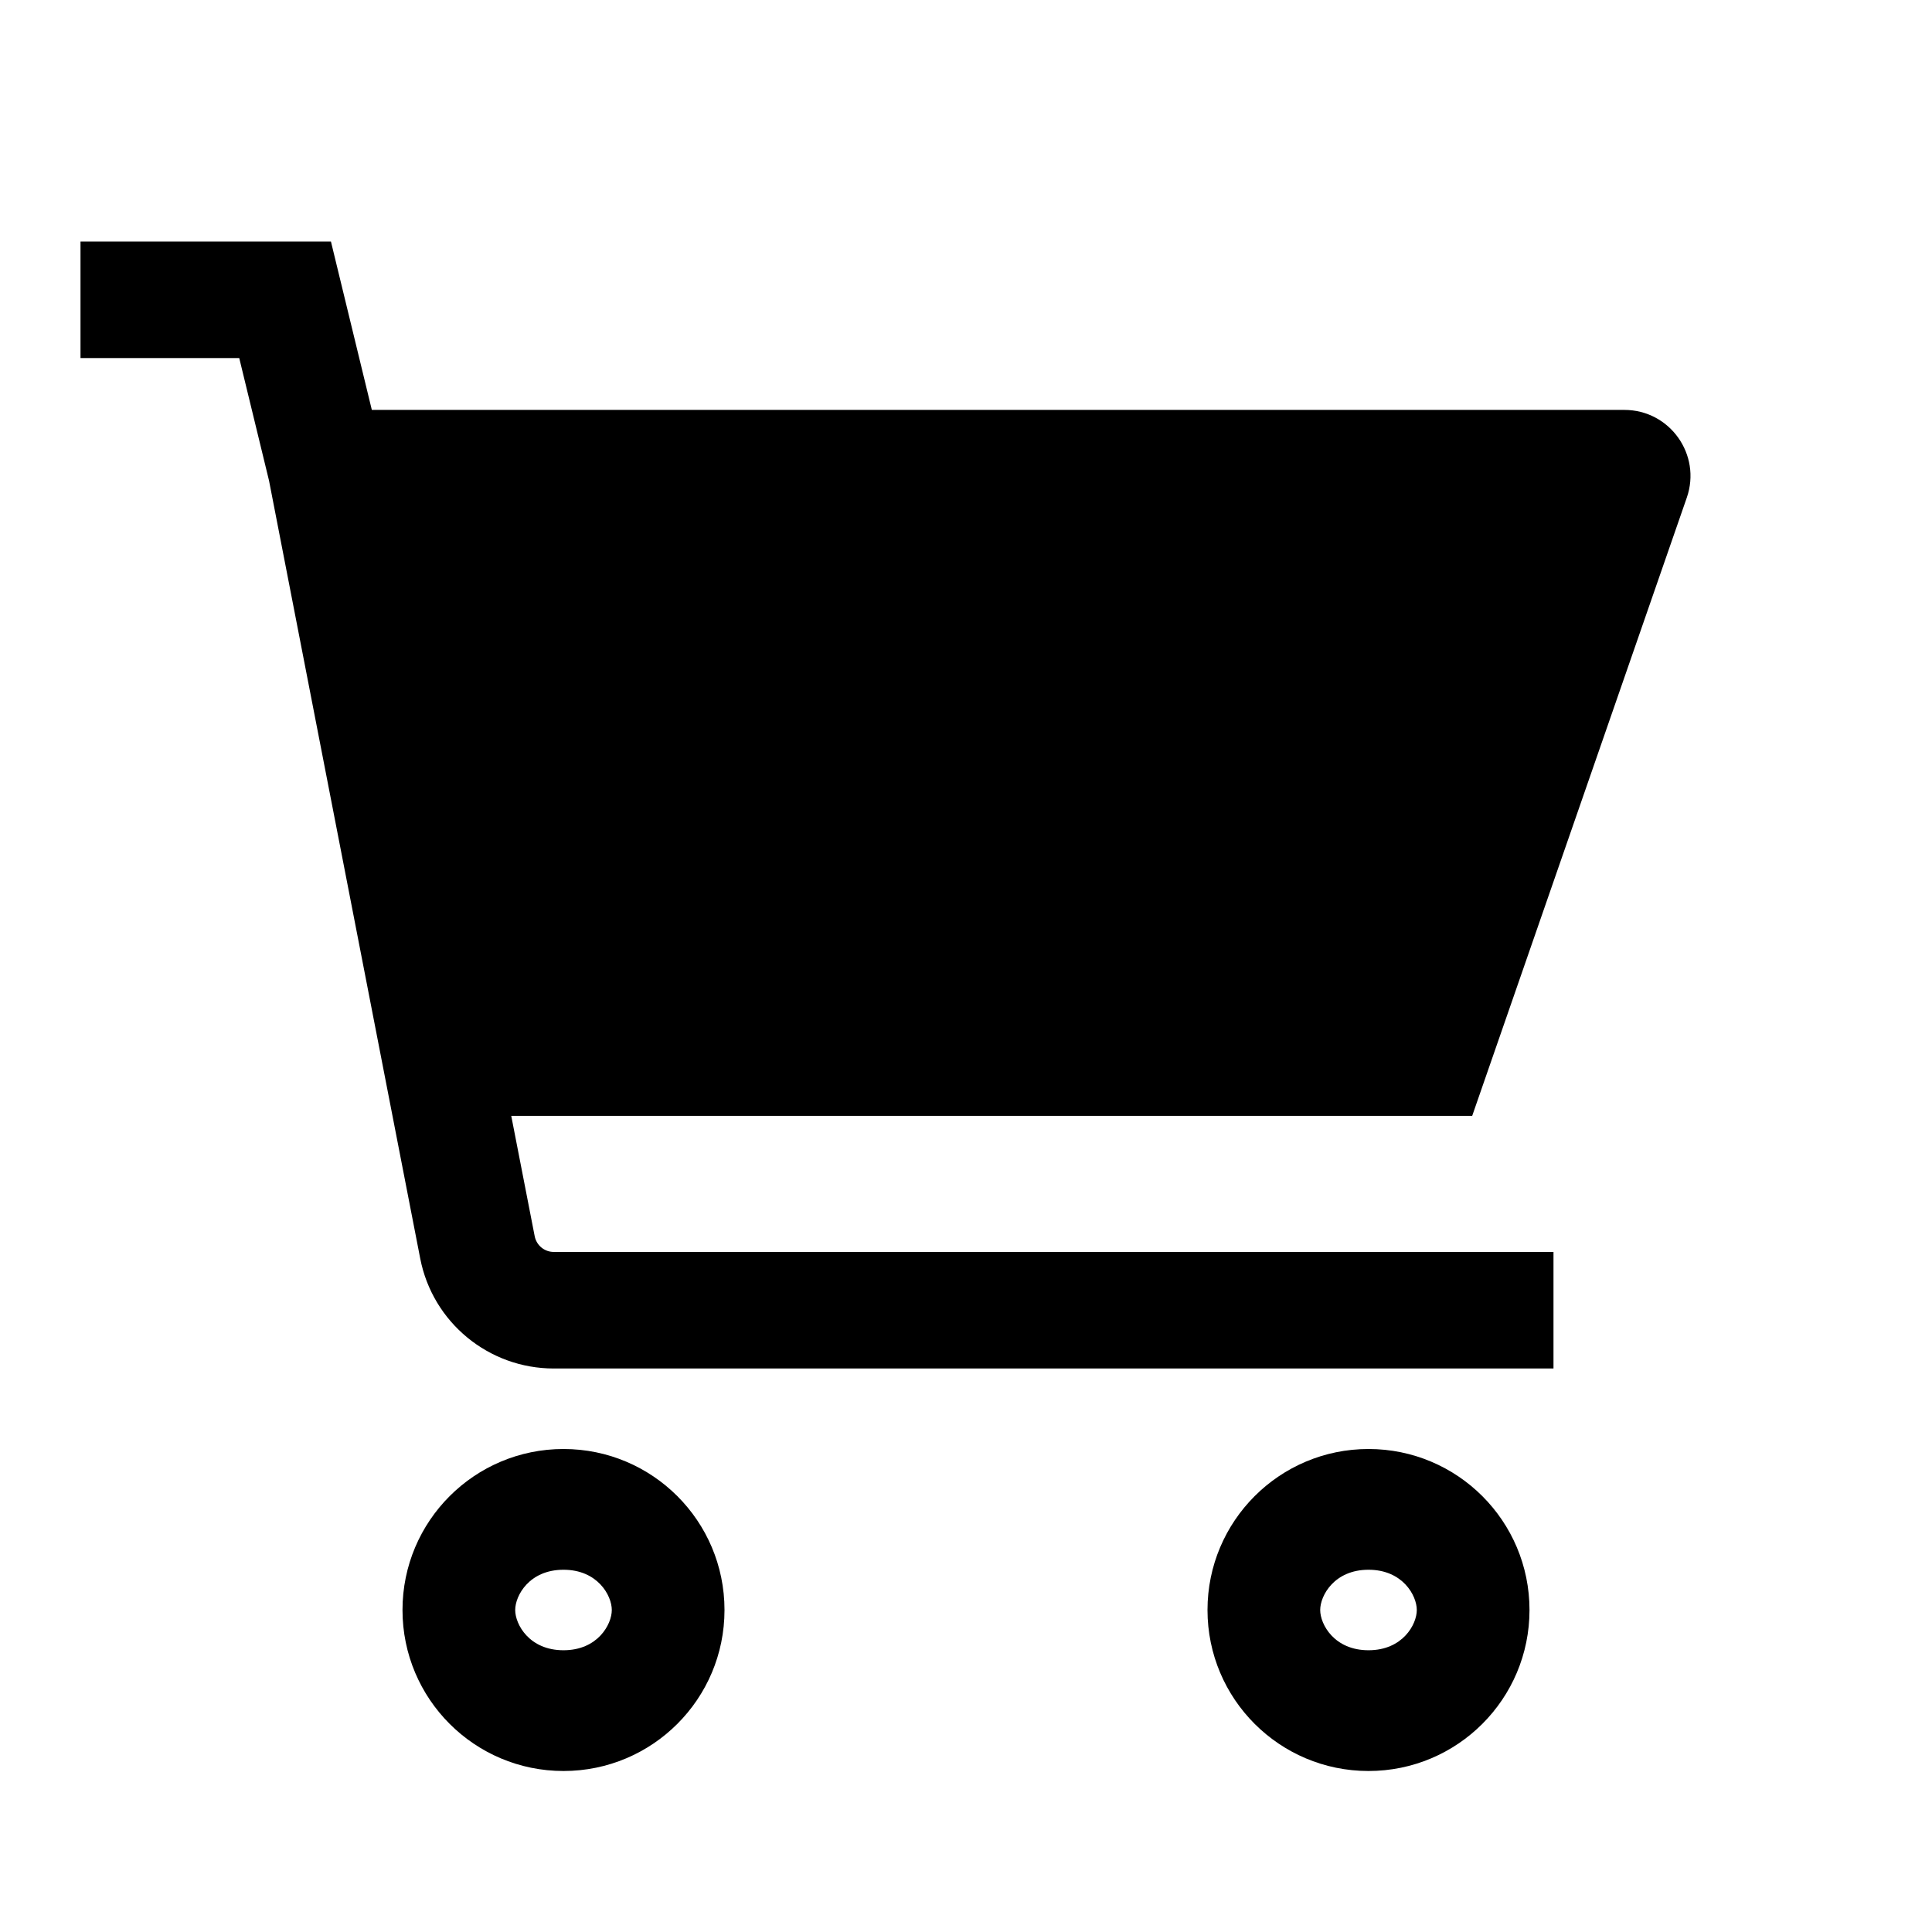
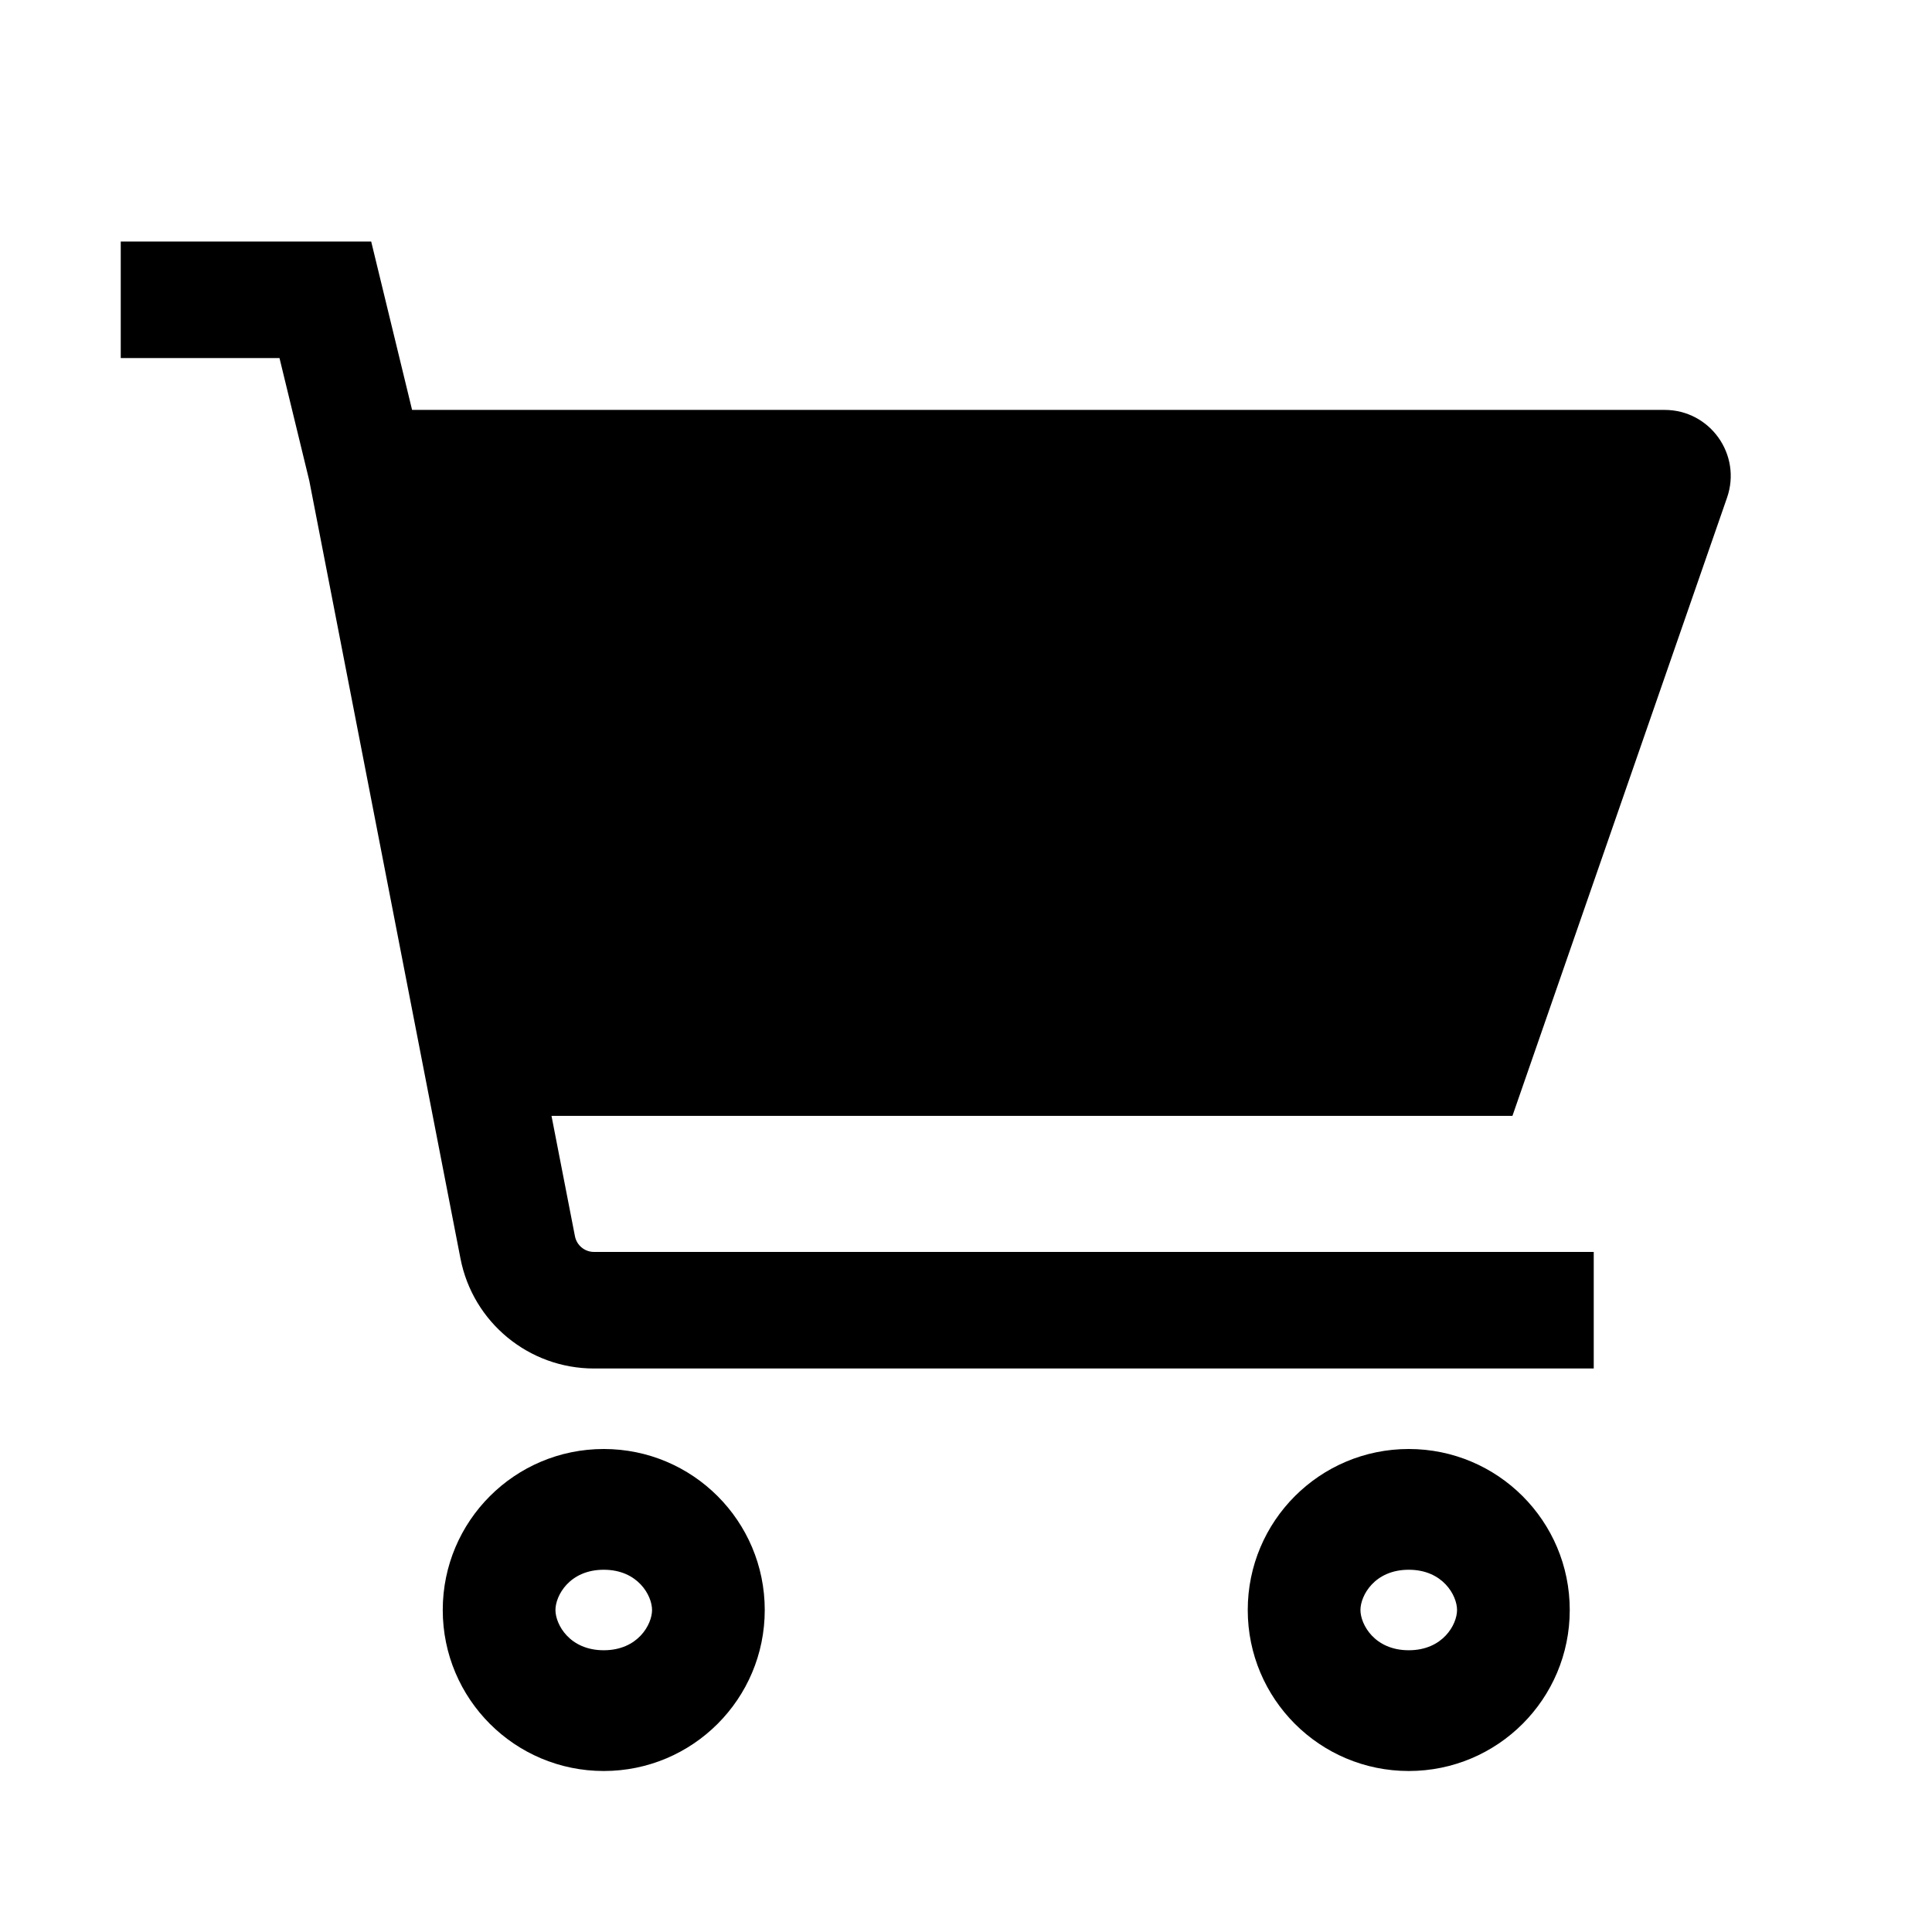
<svg xmlns="http://www.w3.org/2000/svg" width="24" height="24" viewBox="0 0 24 24" fill="none">
-   <path d="M1 4.448H2.972L3.342 5.971L5.22 15.633C5.374 16.427 6.07 17 6.879 17H19.298V15.552H6.879C6.763 15.552 6.664 15.47 6.642 15.356L6.351 13.862H18.288L20.954 6.182C21.139 5.648 20.743 5.092 20.178 5.092H4.619L4.111 3H1V4.448Z" fill="black" />
-   <path d="M7 22C8.105 22 9 21.105 9 20C9 18.895 8.105 18 7 18C5.895 18 5 18.895 5 20C5 21.105 5.895 22 7 22ZM7 20.5C6.576 20.5 6.4 20.18 6.4 20C6.4 19.82 6.576 19.5 7 19.5C7.424 19.5 7.6 19.82 7.6 20C7.6 20.18 7.424 20.5 7 20.5Z" fill="black" />
-   <path d="M17 22C18.105 22 19 21.105 19 20C19 18.895 18.105 18 17 18C15.895 18 15 18.895 15 20C15 21.105 15.895 22 17 22ZM17 20.5C16.576 20.5 16.4 20.18 16.4 20C16.4 19.82 16.576 19.5 17 19.5C17.424 19.5 17.6 19.82 17.6 20C17.6 20.18 17.424 20.5 17 20.5Z" fill="black" />
+   <path d="M1.5 4.448H3.472L3.842 5.971L5.72 15.633C5.874 16.427 6.57 17 7.379 17H19.798V15.552H7.379C7.263 15.552 7.164 15.47 7.142 15.356L6.851 13.862H18.788L21.454 6.182C21.639 5.648 21.243 5.092 20.678 5.092H5.119L4.611 3H1.5V4.448Z" fill="black" />
+   <path d="M7.5 22C8.605 22 9.5 21.105 9.5 20C9.5 18.895 8.605 18 7.5 18C6.395 18 5.5 18.895 5.5 20C5.5 21.105 6.395 22 7.5 22ZM7.5 20.5C7.076 20.5 6.9 20.18 6.9 20C6.9 19.82 7.076 19.5 7.5 19.5C7.924 19.5 8.1 19.82 8.1 20C8.1 20.18 7.924 20.5 7.5 20.5Z" fill="black" />
+   <path d="M17.5 22C18.605 22 19.5 21.105 19.5 20C19.5 18.895 18.605 18 17.5 18C16.395 18 15.5 18.895 15.5 20C15.5 21.105 16.395 22 17.5 22ZM17.5 20.5C17.076 20.5 16.9 20.18 16.9 20C16.9 19.82 17.076 19.5 17.5 19.5C17.924 19.5 18.1 19.82 18.1 20C18.1 20.18 17.924 20.5 17.5 20.5Z" fill="black" />
</svg>
